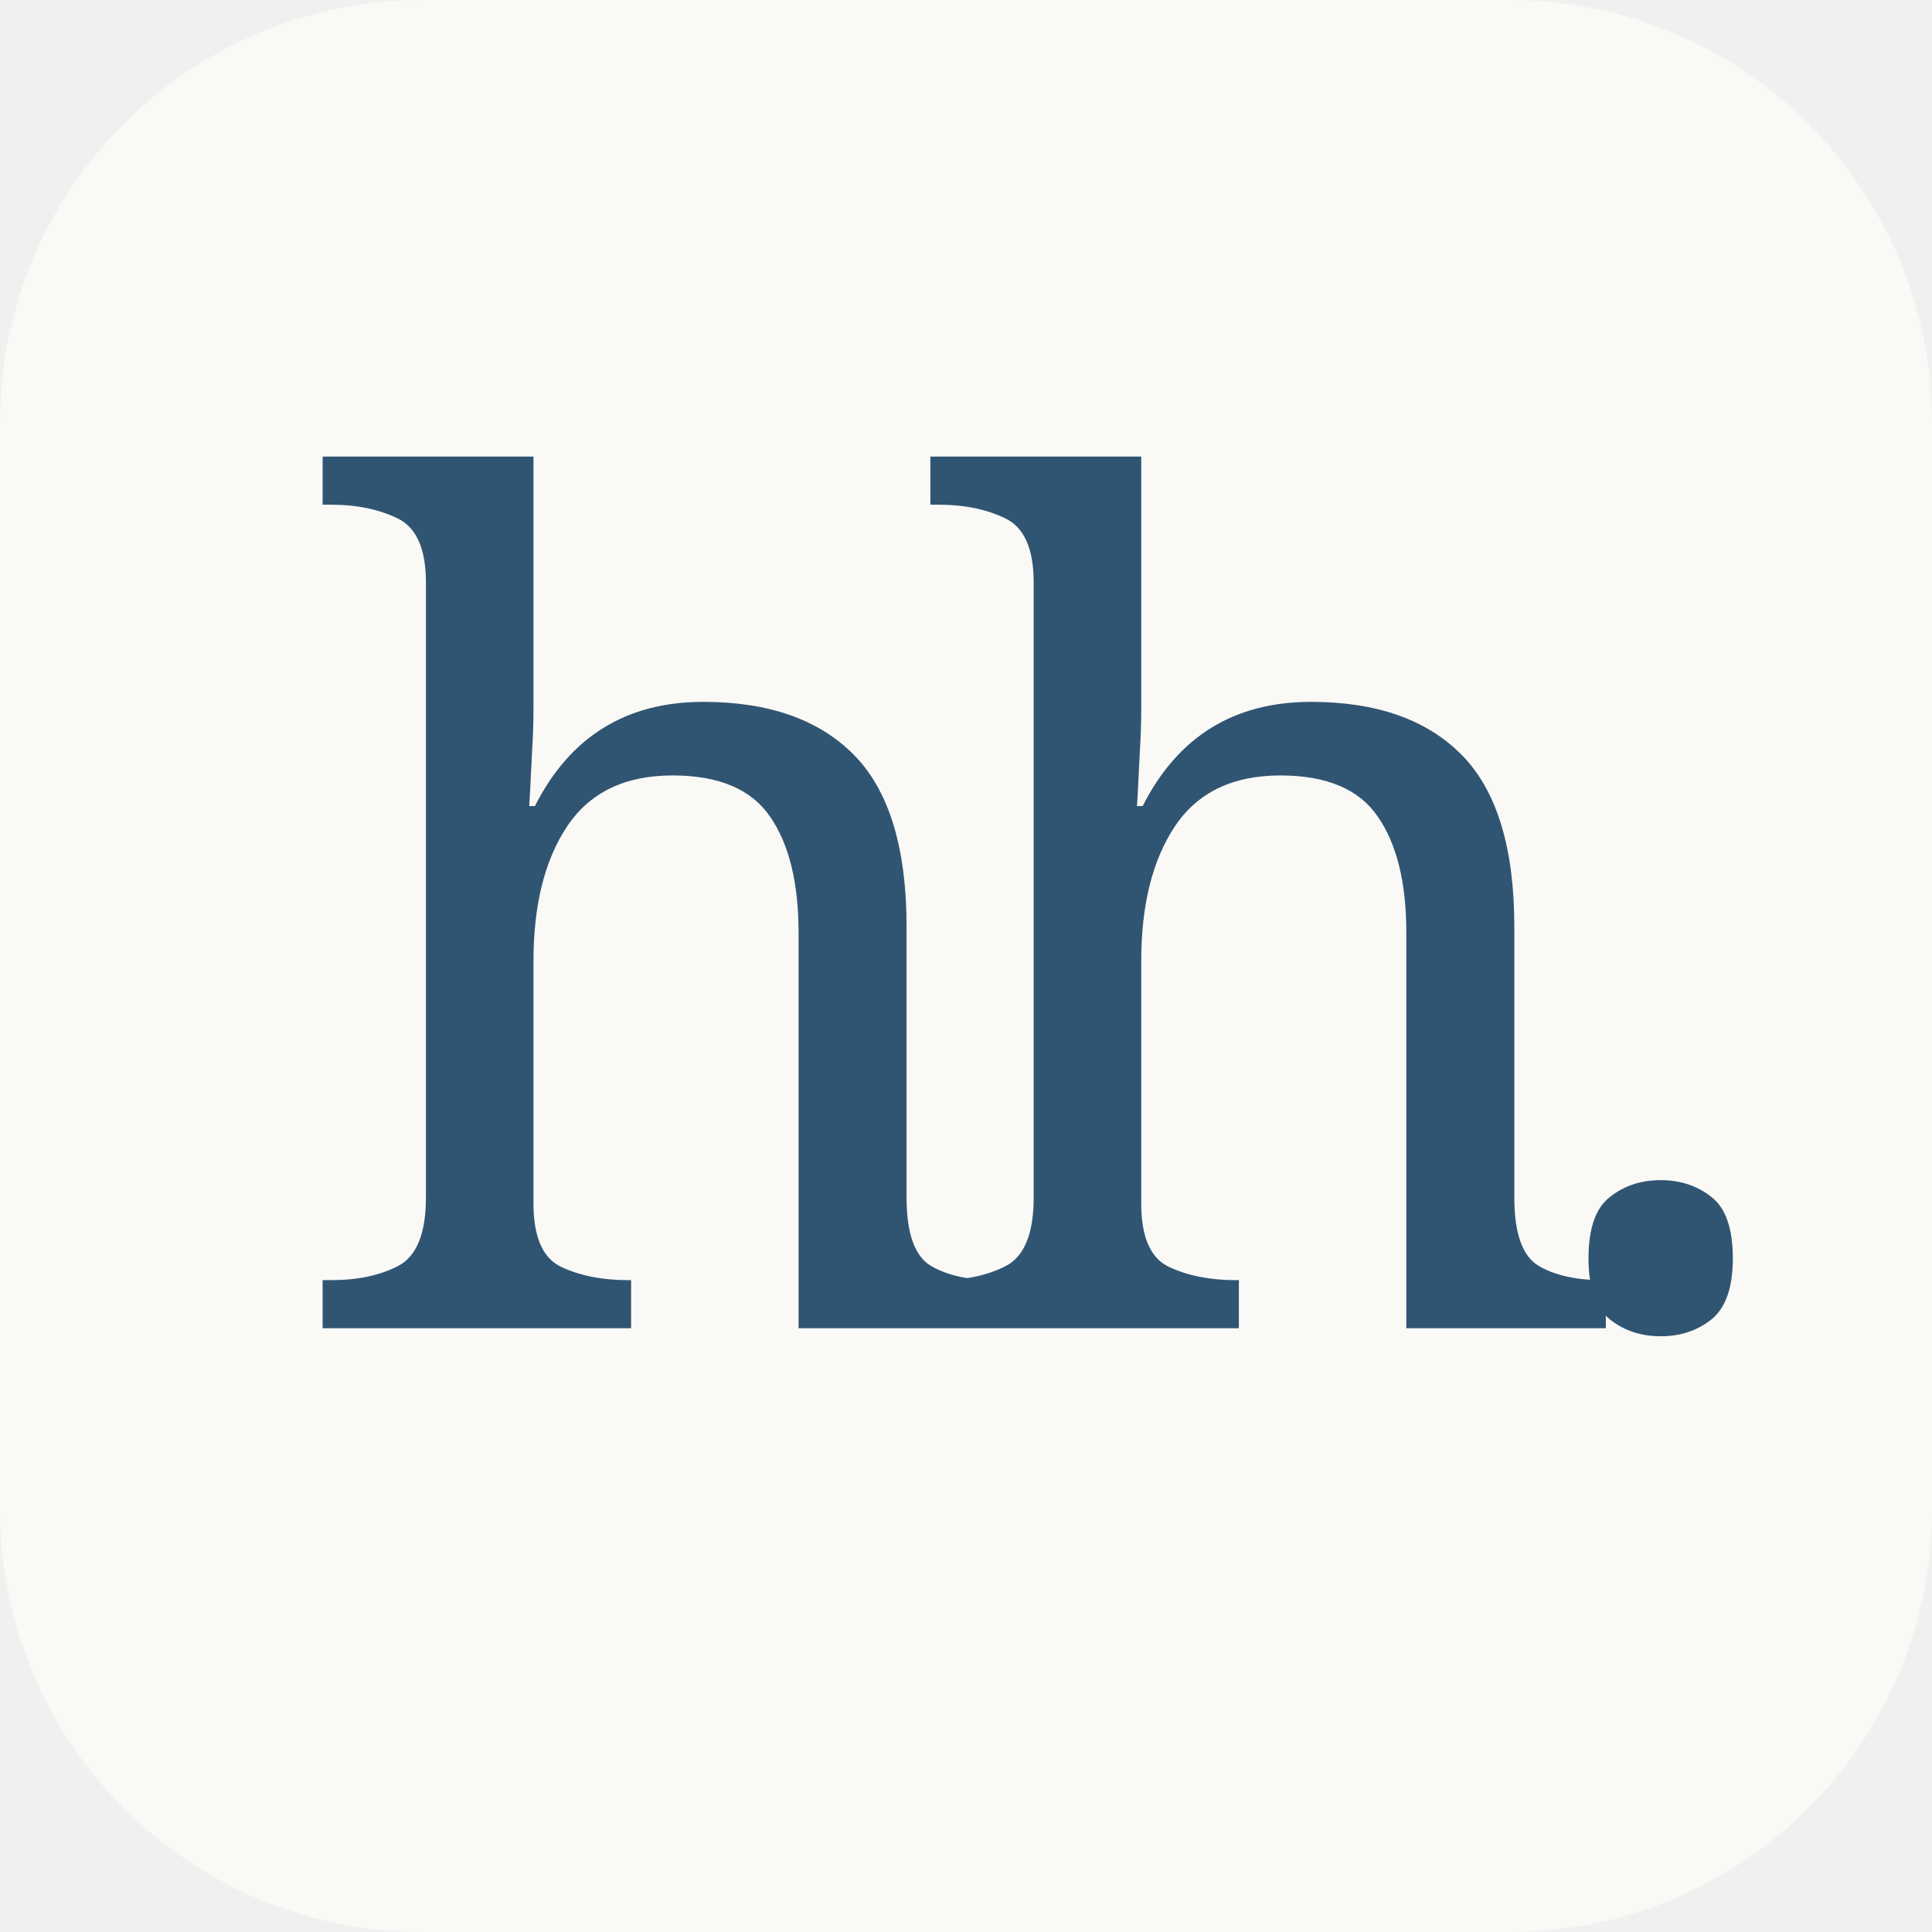
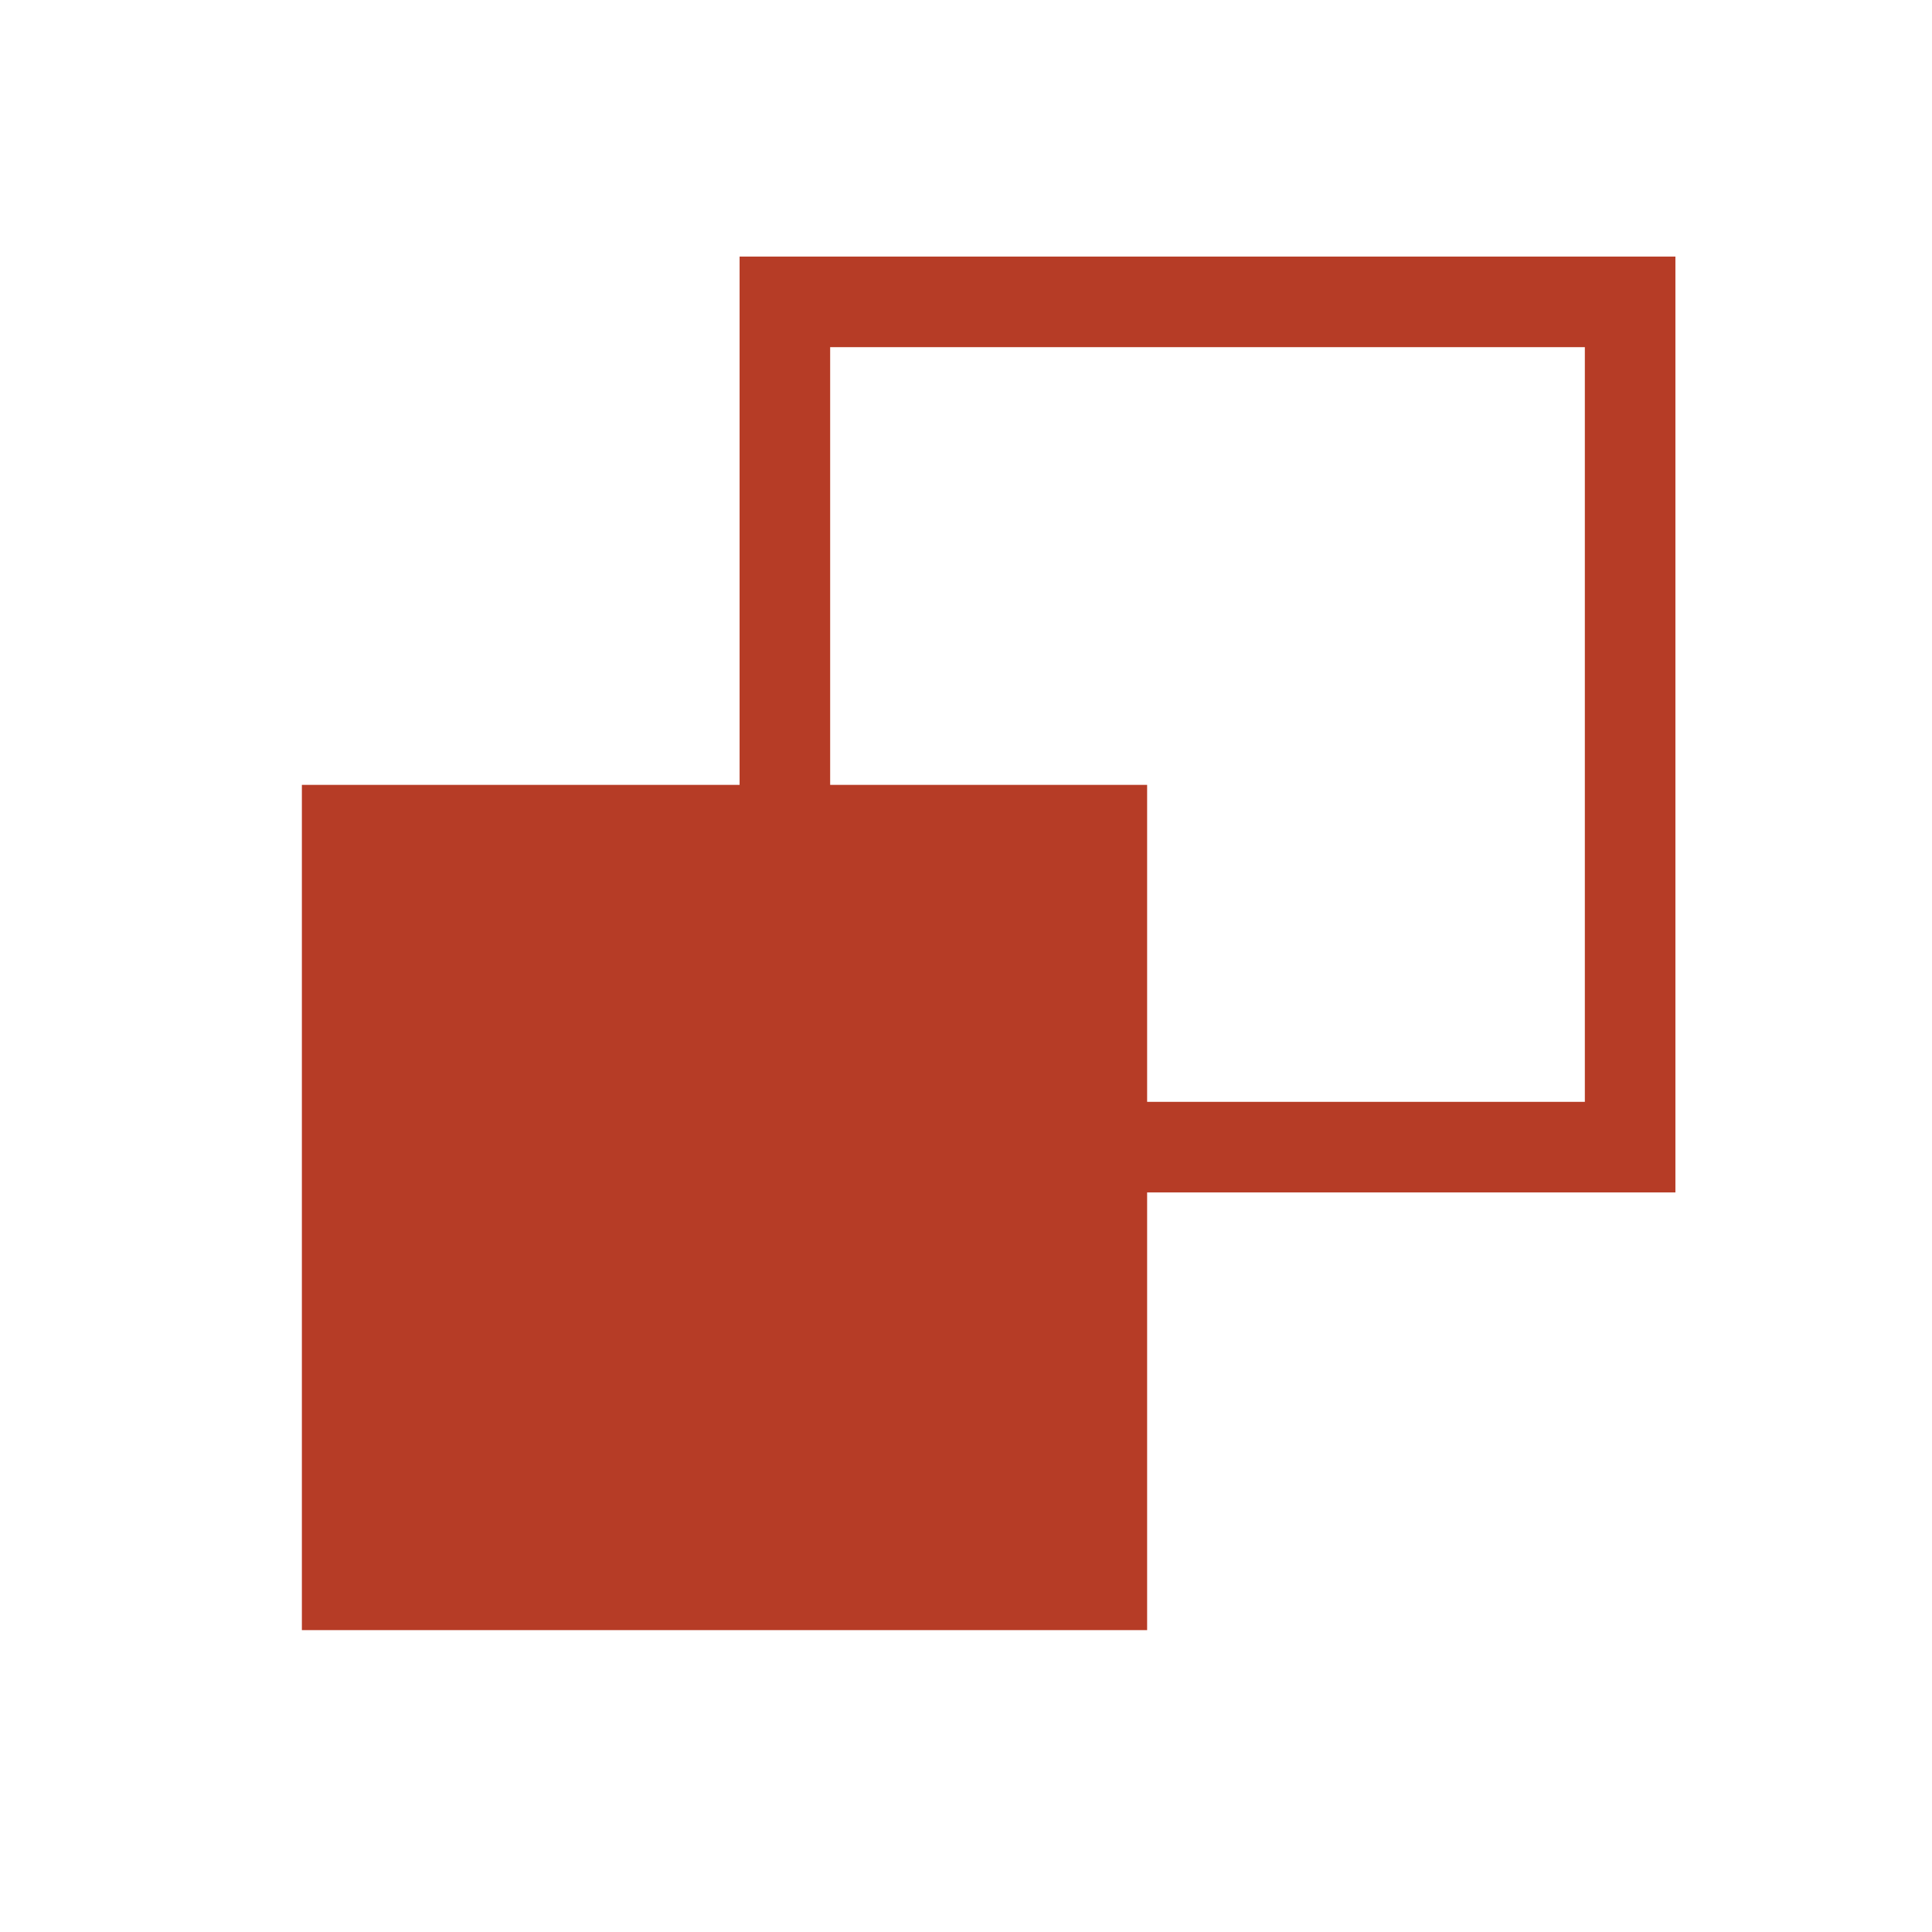
<svg xmlns="http://www.w3.org/2000/svg" viewBox="0 0 64 64">
-   <rect width="64" height="64" rx="14" fill="#faf9f6" />
-   <text x="10" y="44" font-family="Georgia,serif" font-size="38" letter-spacing="-4" fill="#305573">hh.</text>
+   <rect width="64" height="64" fill="#fff" />
+   <path d="M26 10h28v28H26z" fill="none" stroke="#b63c26" stroke-width="3" />
+   <path d="M10 26h28v28H10z" fill="#b63c26" />
</svg>
